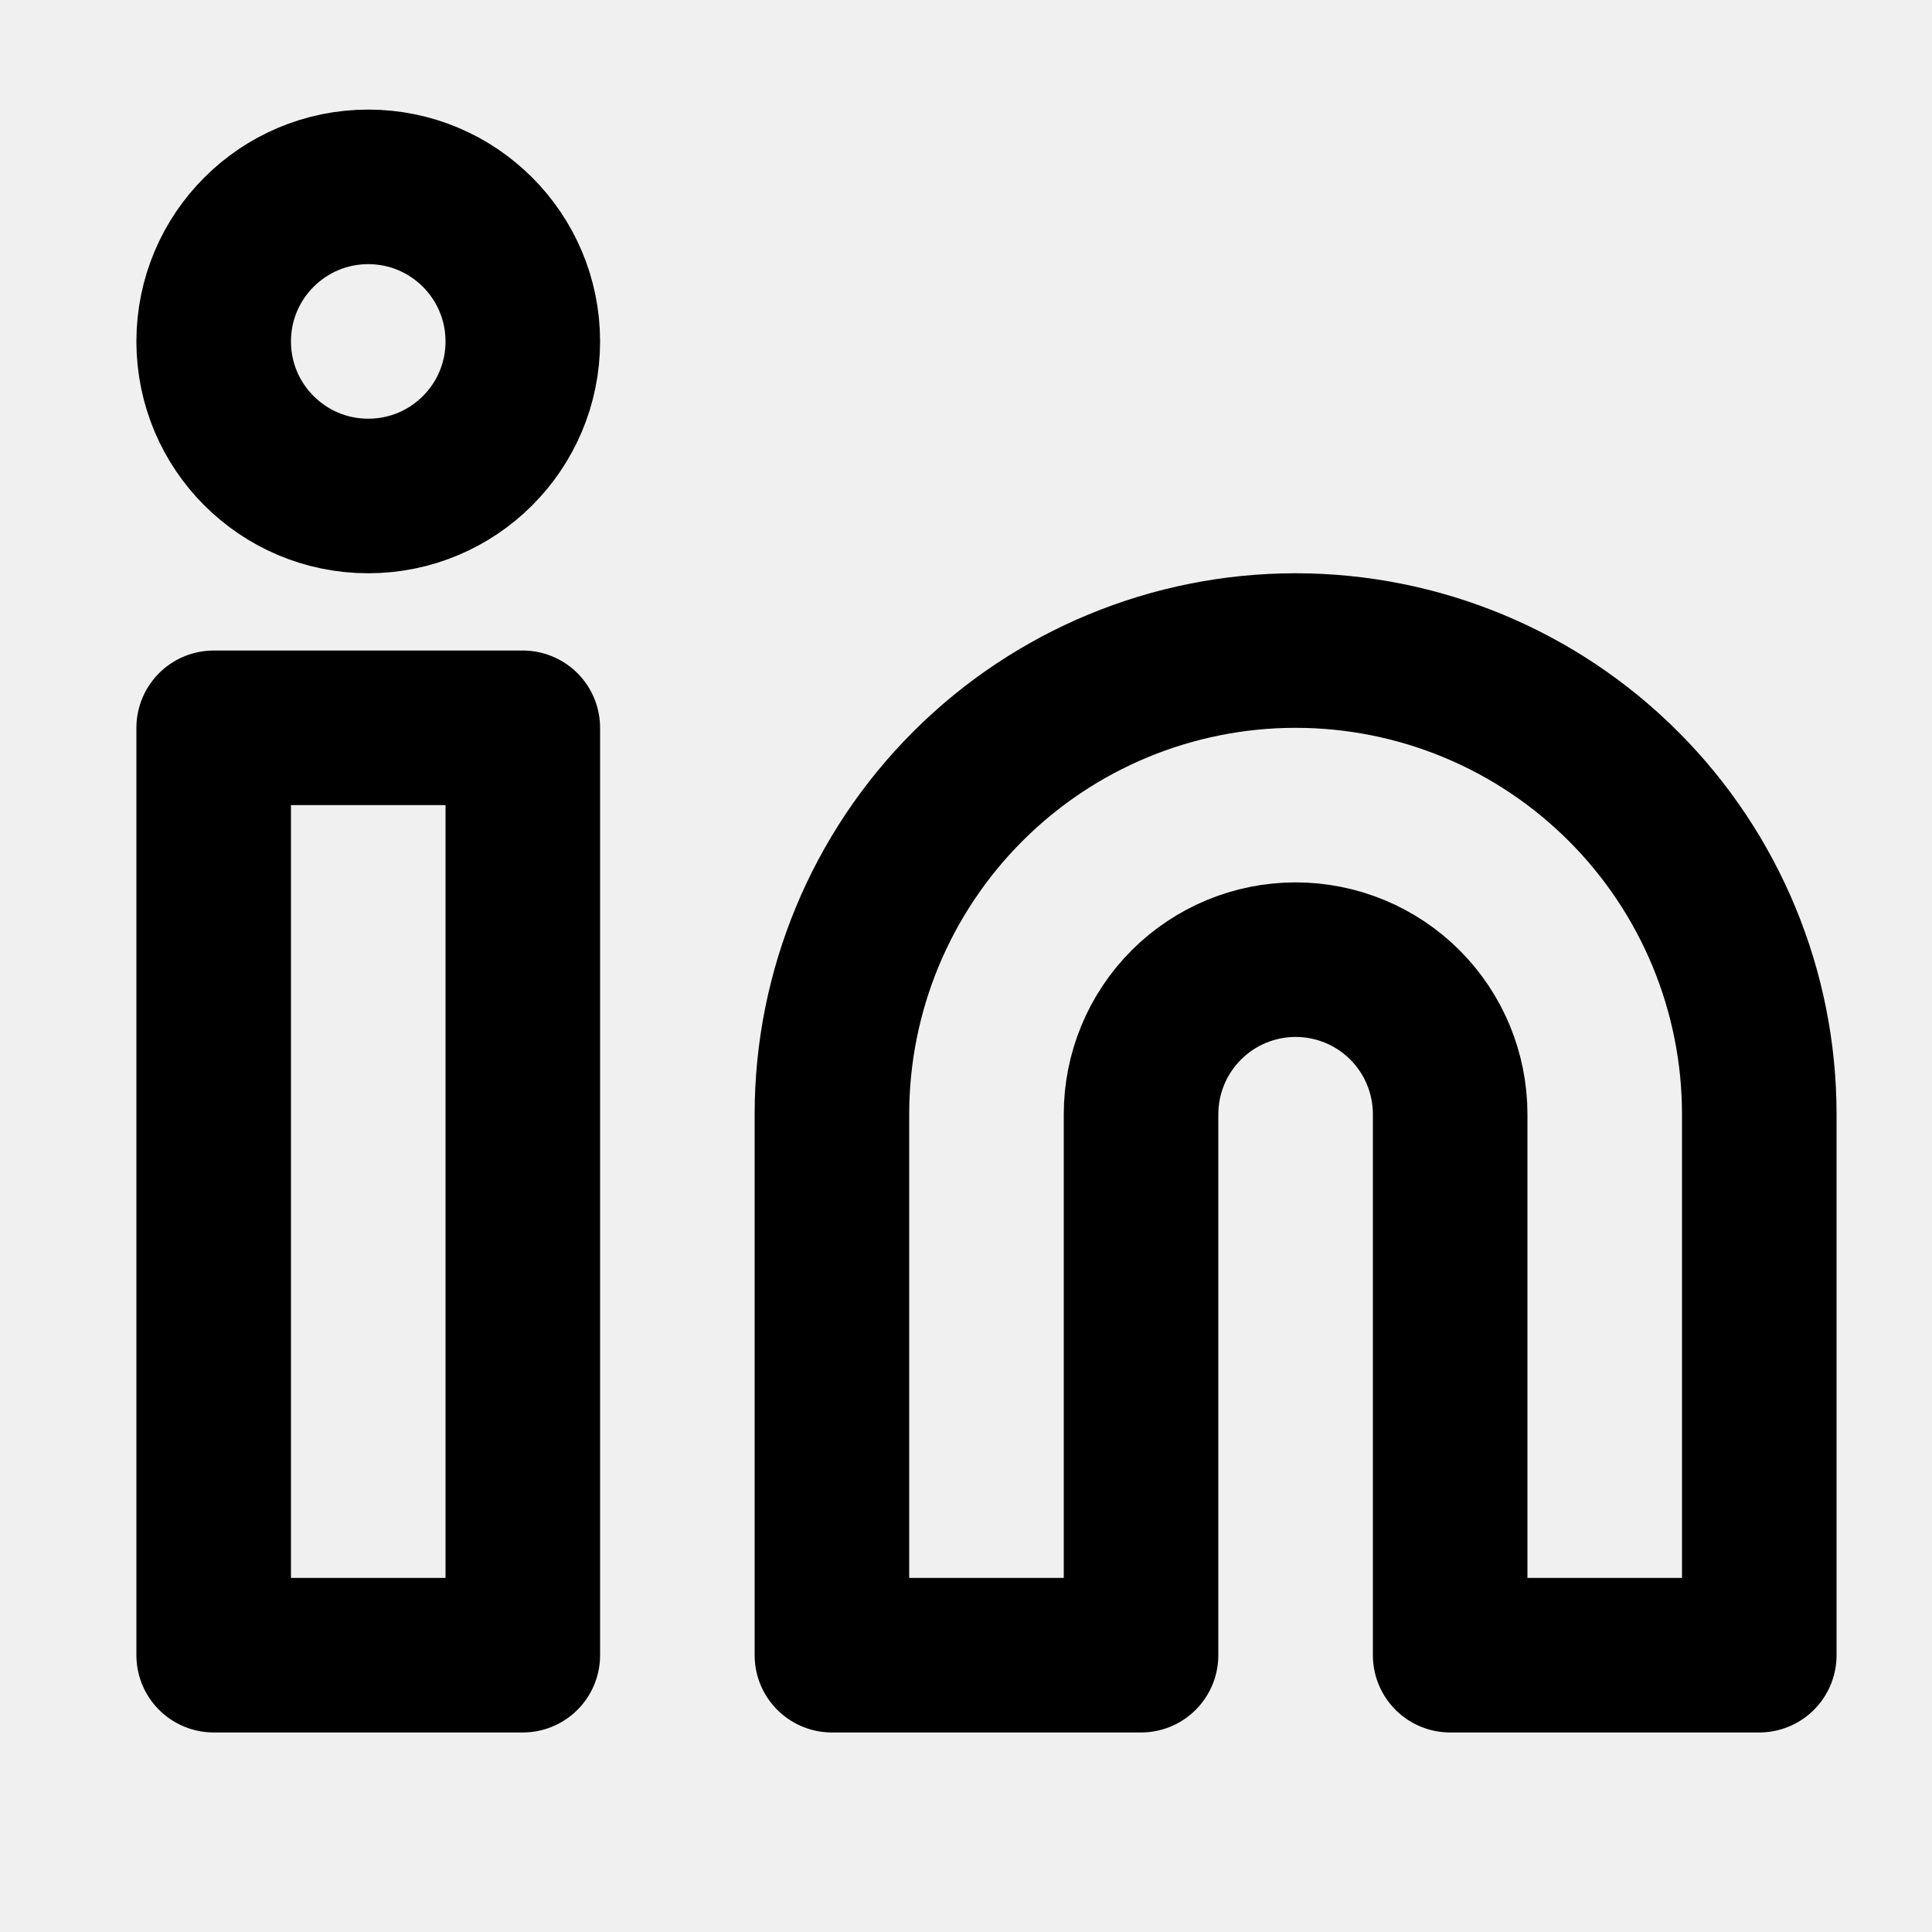
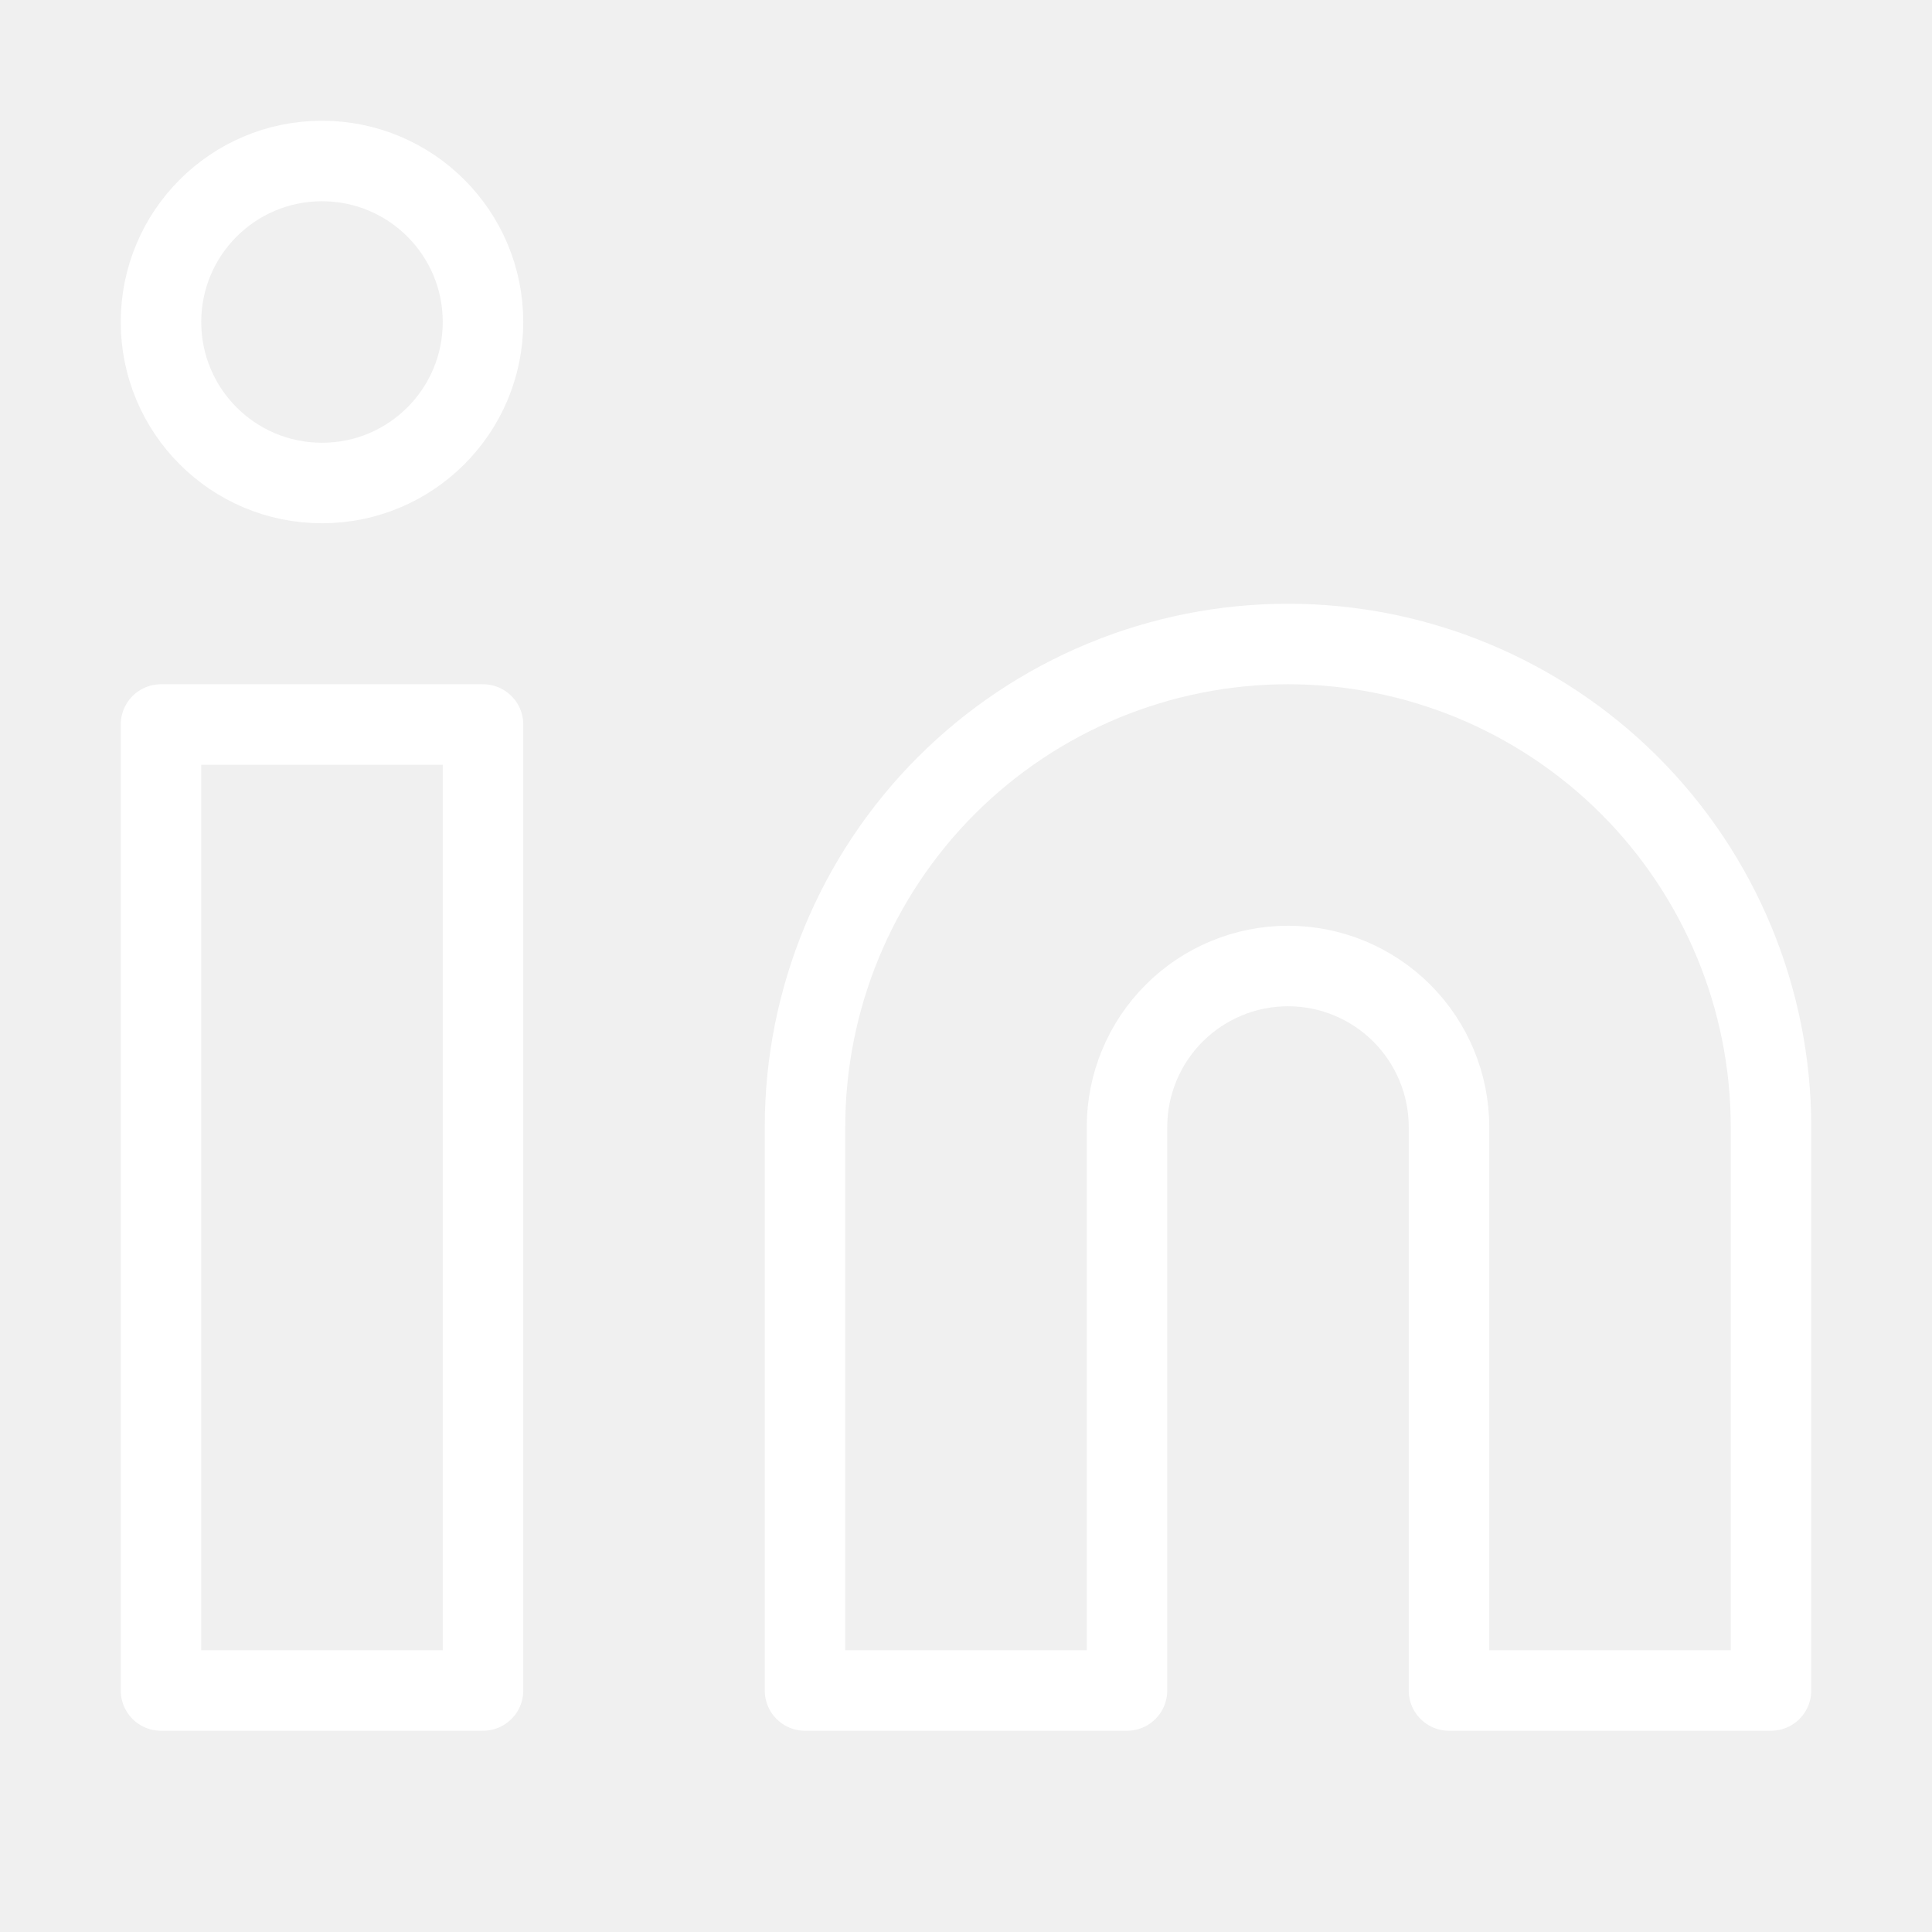
- <svg xmlns="http://www.w3.org/2000/svg" width="25" height="25" viewBox="0 0 25 25" fill="none">
-   <path d="M16.765 8.418C18.357 8.418 19.883 9.05 21.008 10.176C22.133 11.301 22.765 12.827 22.765 14.418V21.418H18.765V14.418C18.765 13.888 18.555 13.379 18.18 13.004C17.805 12.629 17.296 12.418 16.765 12.418C16.235 12.418 15.726 12.629 15.351 13.004C14.976 13.379 14.765 13.888 14.765 14.418V21.418H10.765V14.418C10.765 12.827 11.398 11.301 12.523 10.176C13.648 9.05 15.174 8.418 16.765 8.418V8.418Z" stroke="black" stroke-width="2" stroke-linecap="round" stroke-linejoin="round" />
-   <path d="M6.765 9.418H2.765V21.418H6.765V9.418Z" stroke="black" stroke-width="2" stroke-linecap="round" stroke-linejoin="round" />
-   <path d="M4.765 6.418C5.87 6.418 6.765 5.523 6.765 4.418C6.765 3.314 5.87 2.418 4.765 2.418C3.661 2.418 2.765 3.314 2.765 4.418C2.765 5.523 3.661 6.418 4.765 6.418Z" stroke="black" stroke-width="2" stroke-linecap="round" stroke-linejoin="round" />
+ <svg xmlns="http://www.w3.org/2000/svg" width="24" height="24" viewBox="0 0 24 24" fill="none">
+   <path d="M16 8C17.591 8 19.117 8.632 20.243 9.757C21.368 10.883 22 12.409 22 14V21H18V14C18 13.47 17.789 12.961 17.414 12.586C17.039 12.211 16.53 12 16 12C15.47 12 14.961 12.211 14.586 12.586C14.211 12.961 14 13.47 14 14V21H10V14C10 12.409 10.632 10.883 11.757 9.757C12.883 8.632 14.409 8 16 8V8Z" stroke="white" stroke-linecap="round" stroke-linejoin="round" />
+   <path d="M6 9H2V21H6V9Z" stroke="white" stroke-linecap="round" stroke-linejoin="round" />
+   <path d="M4 6C5.105 6 6 5.105 6 4C6 2.895 5.105 2 4 2C2.895 2 2 2.895 2 4C2 5.105 2.895 6 4 6Z" stroke="white" stroke-linecap="round" stroke-linejoin="round" />
</svg>
